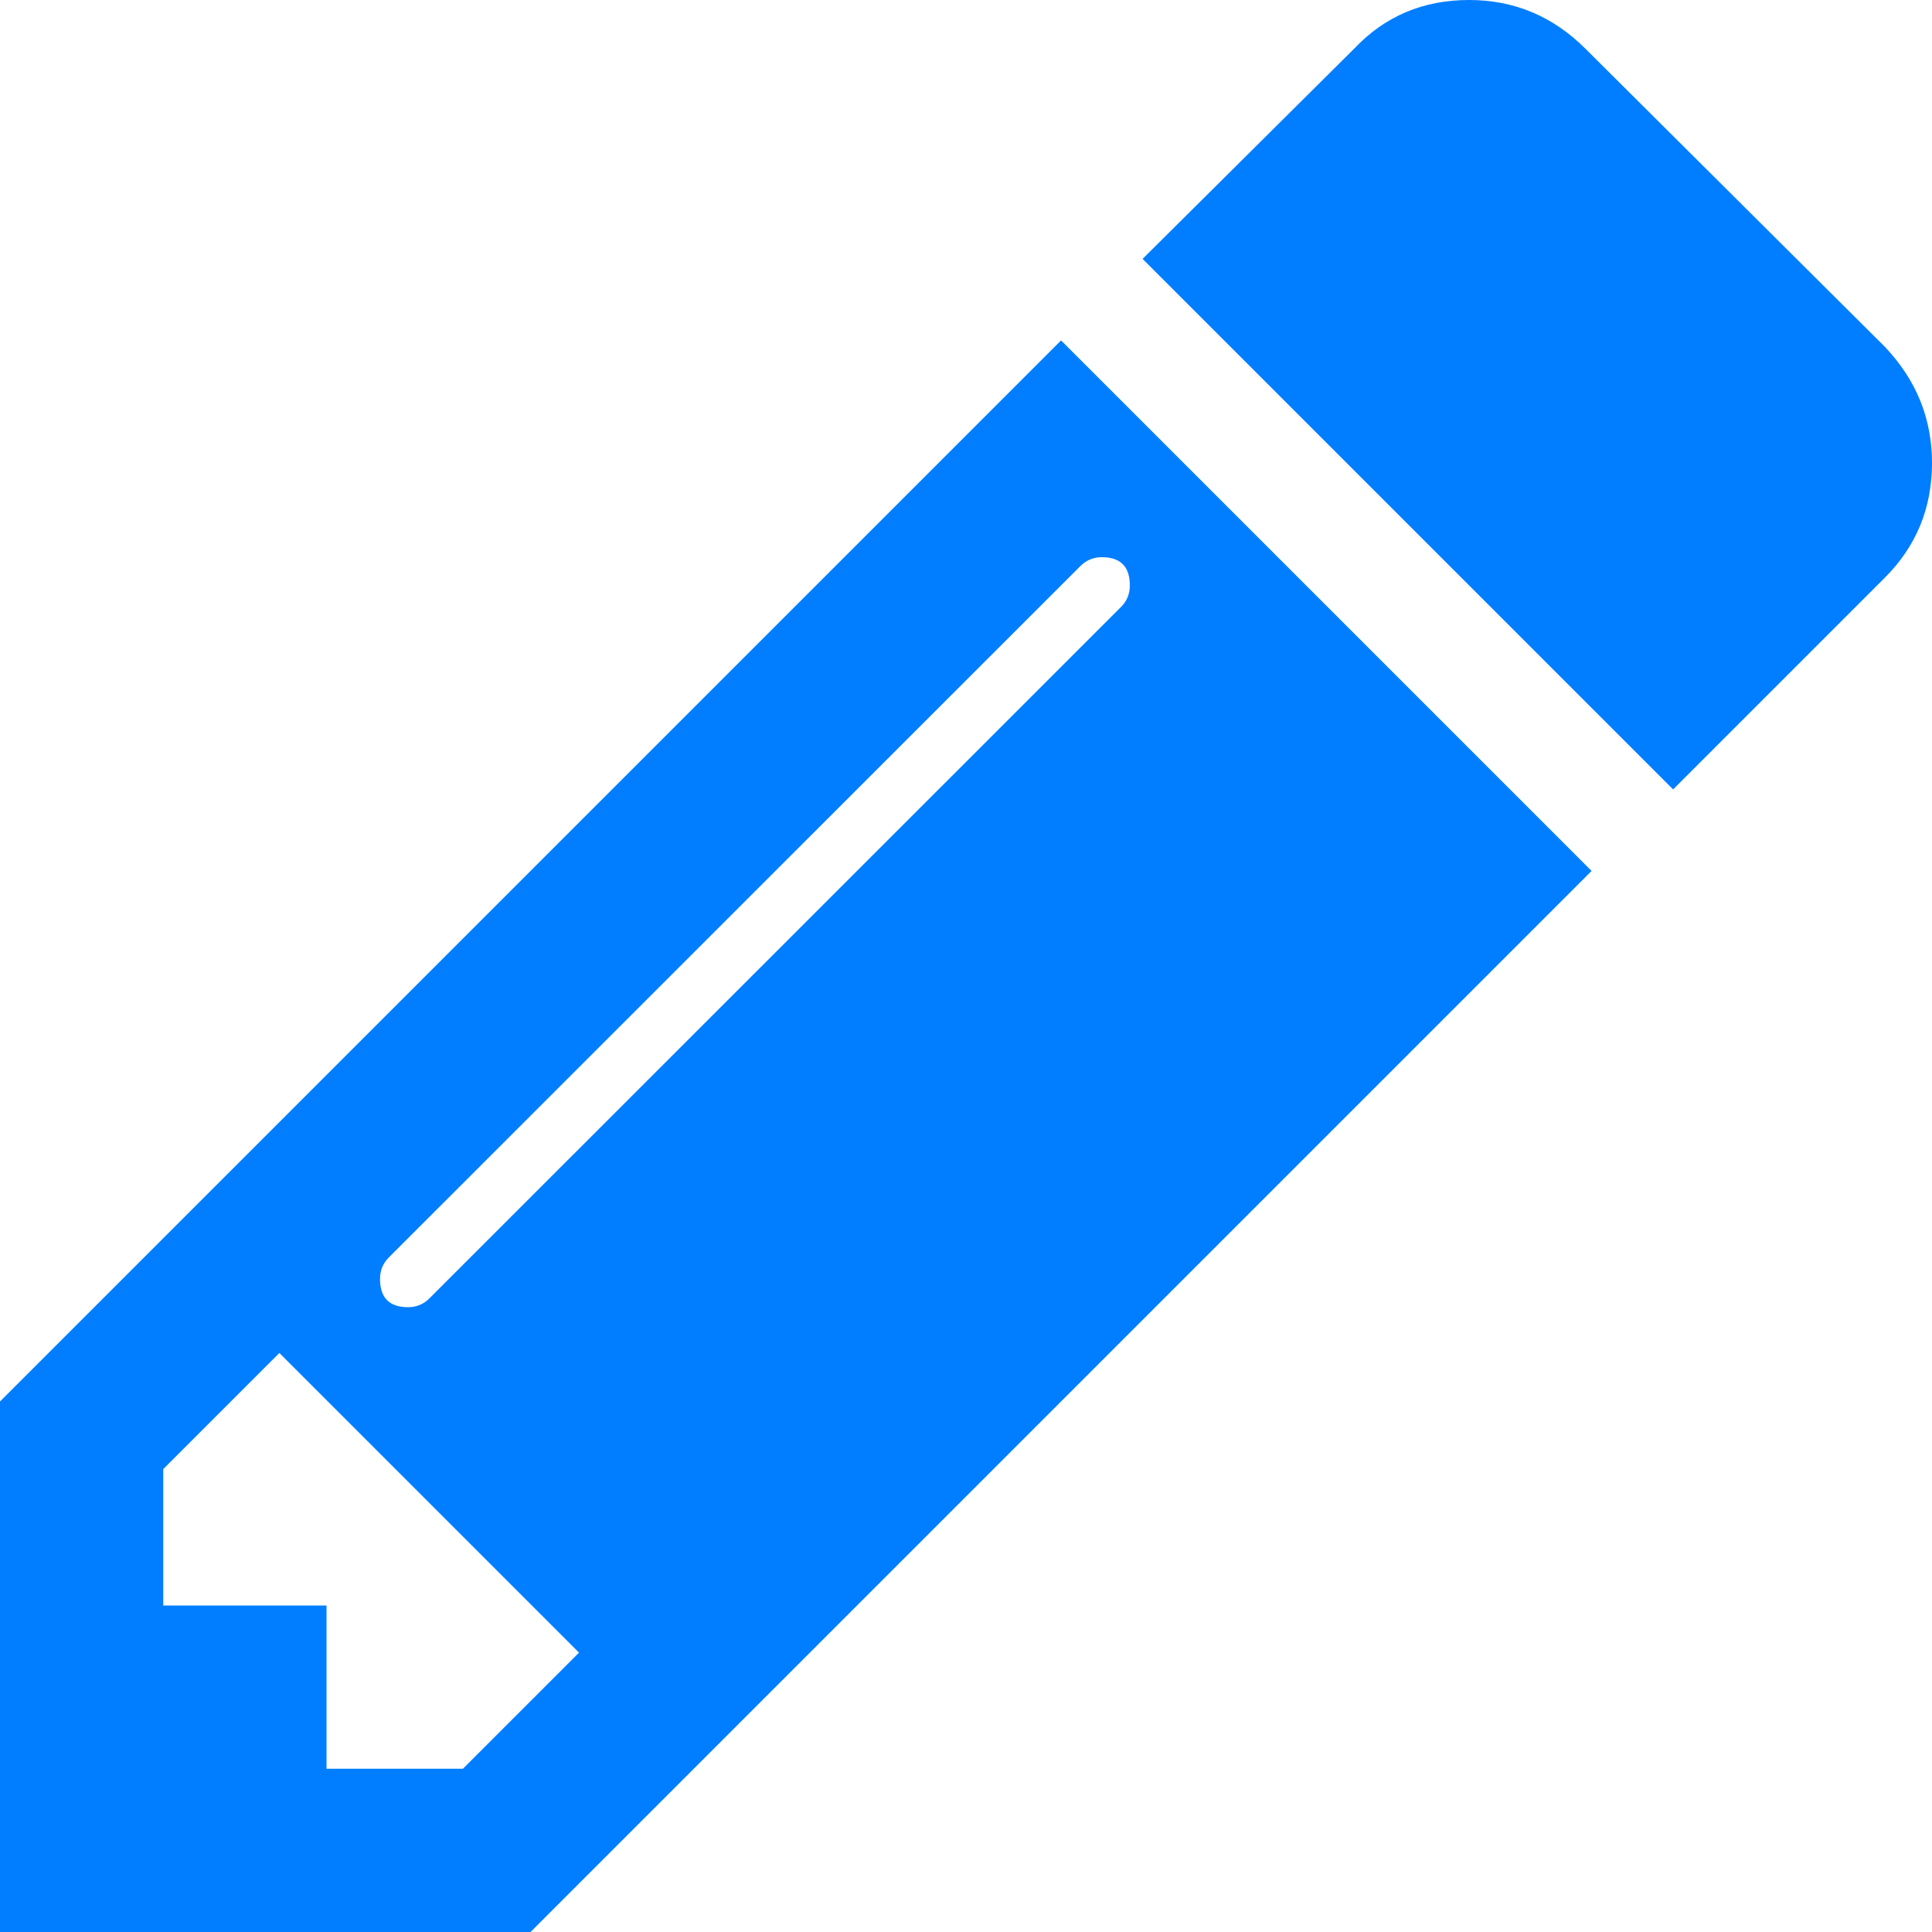
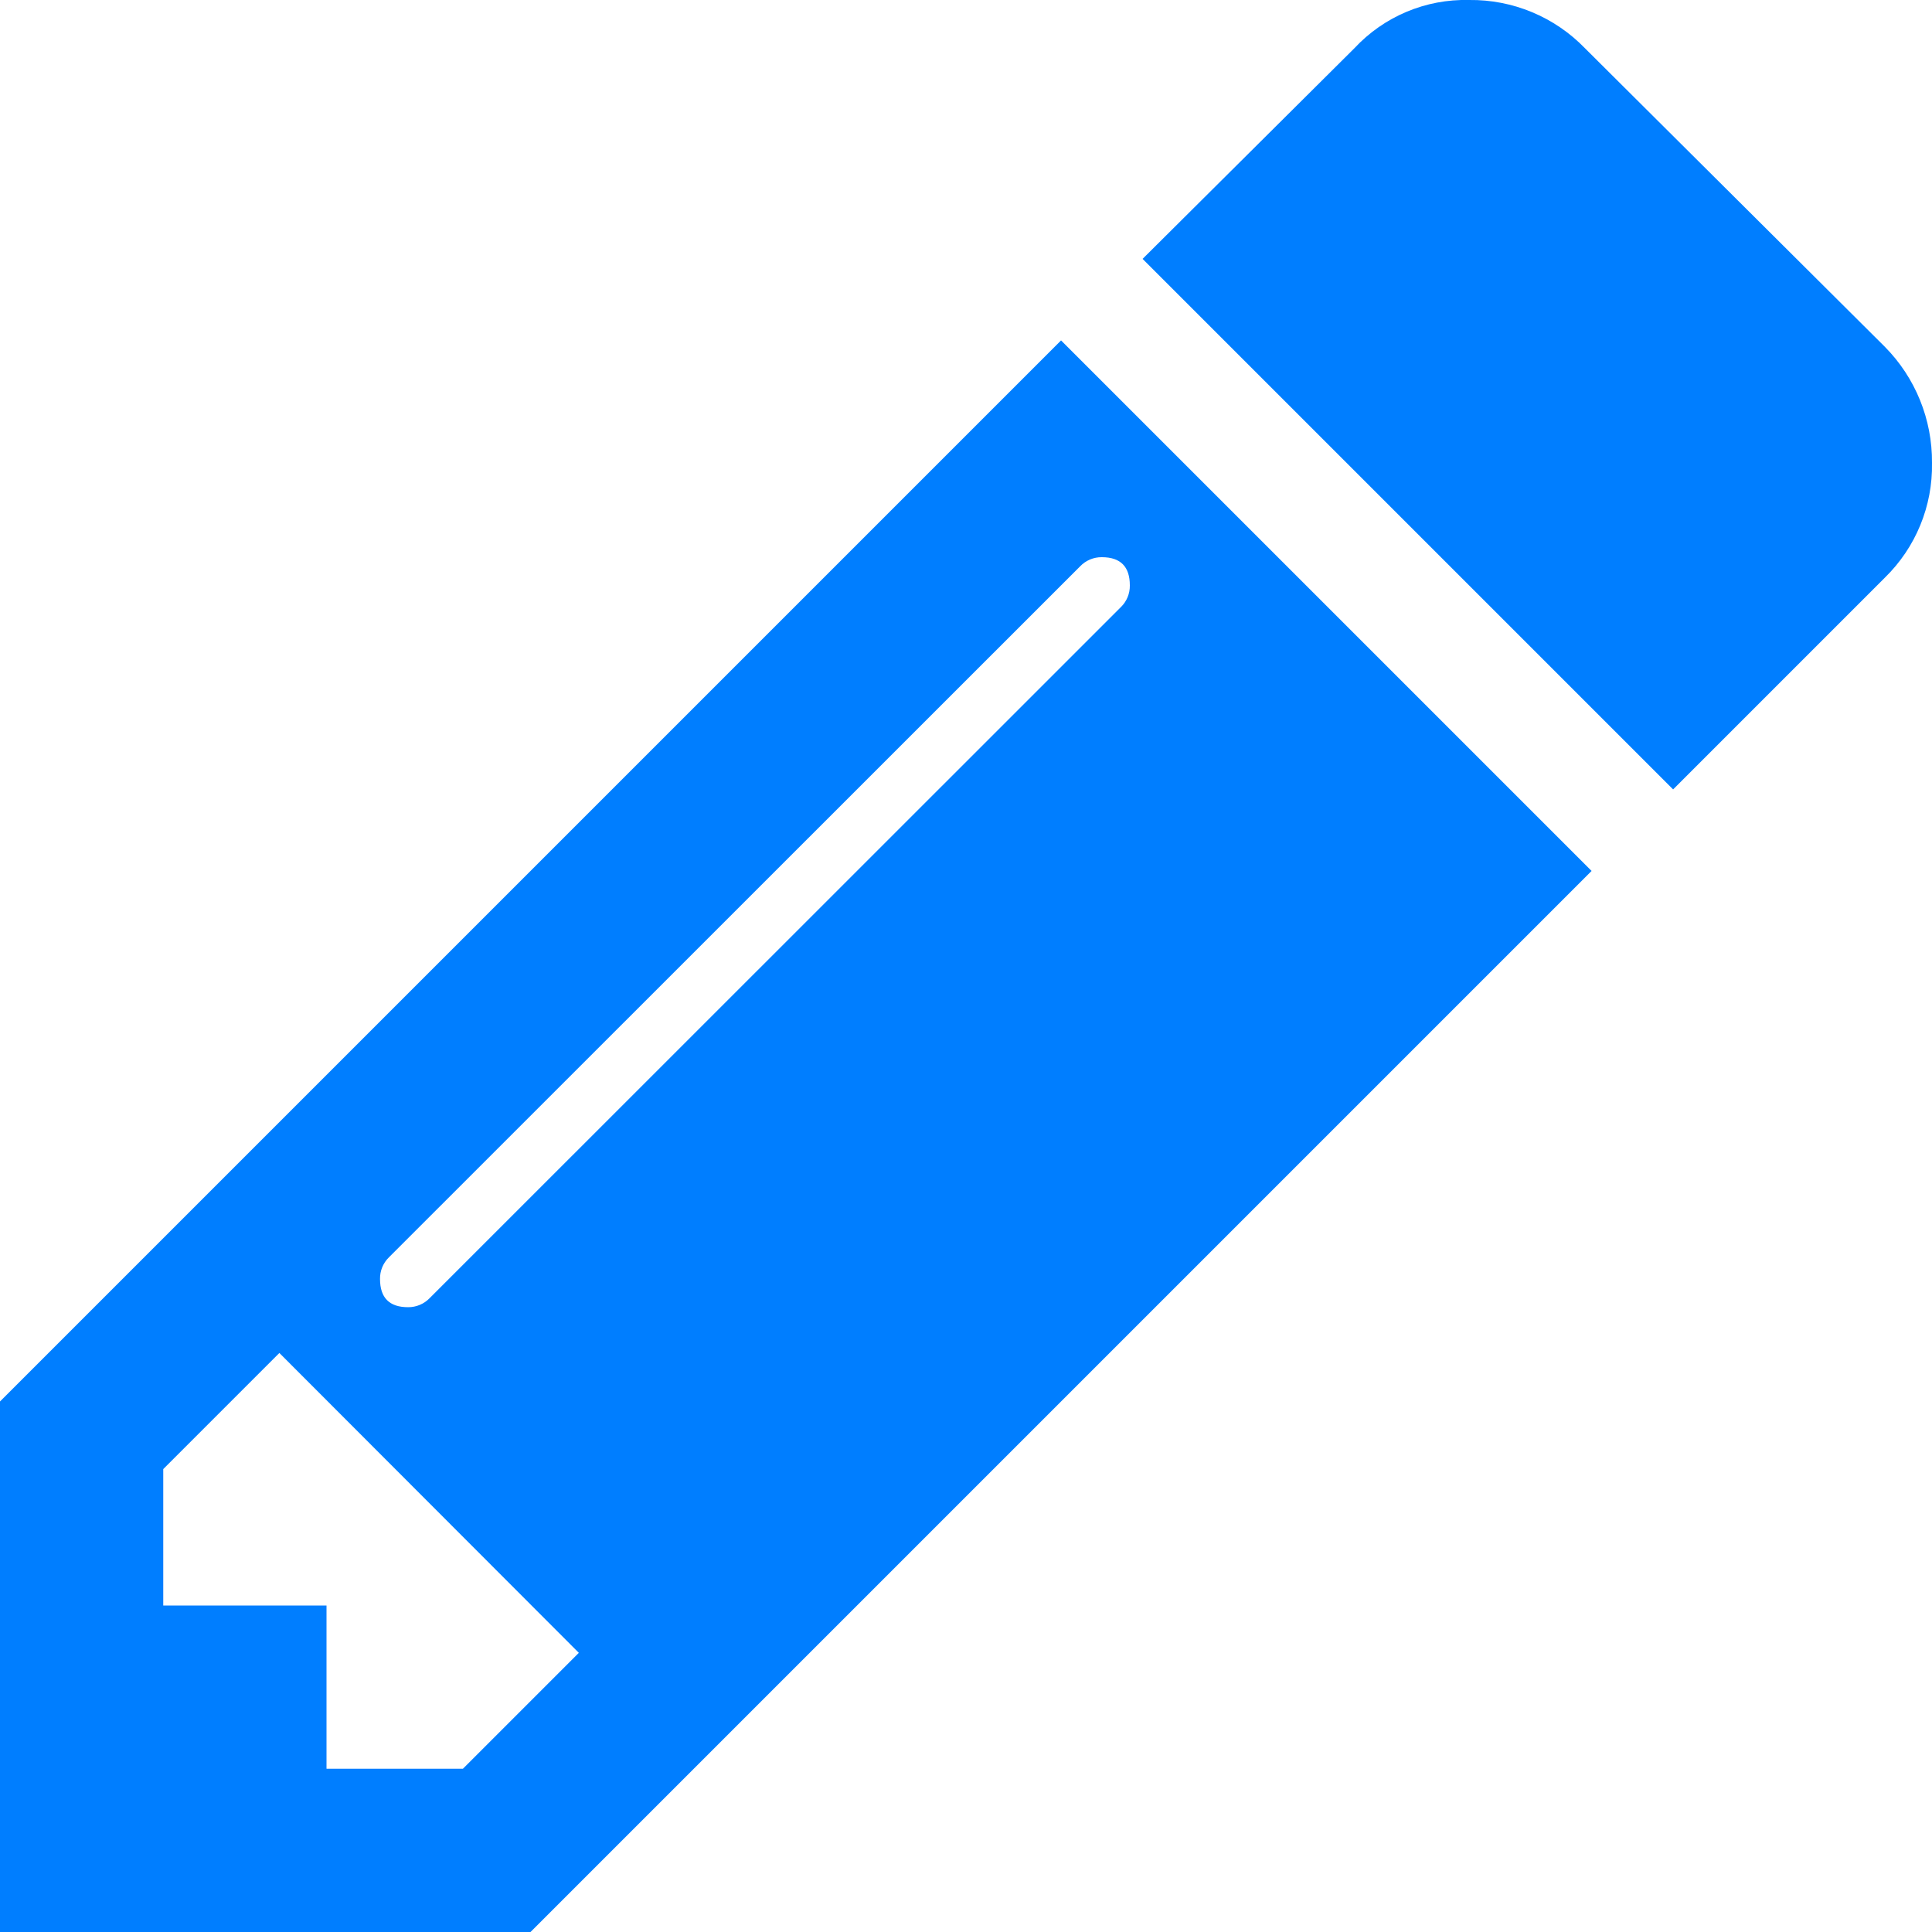
- <svg xmlns="http://www.w3.org/2000/svg" width="10px" height="10px" viewBox="0 0 10 10" version="1.1">
-   <defs />
-   <g id="Pages" stroke="none" stroke-width="1" fill="none" fill-rule="evenodd">
-     <g id="Content-Manager---Settings-view---Single" transform="translate(-668, -604)" fill="#007EFF" fill-rule="nonzero">
-       <g id="Container" transform="translate(257, 84)">
-         <g id="Forms" transform="translate(0, 77)">
-           <g id="Settings">
-             <g id="Attributes" transform="translate(12, 327)">
-               <g id="Order-attributes" transform="translate(0, 23)">
-                 <g id="Link" transform="translate(35, 0)">
-                   <path d="M366.396,102.155 L366.997,101.554 L365.446,100.003 L364.845,100.604 L364.845,101.31 L365.69,101.31 L365.69,102.155 L366.396,102.155 Z M369.848,96.03 C369.848,95.933 369.8,95.884 369.703,95.884 C369.659,95.884 369.622,95.9 369.591,95.931 L366.013,99.508 C365.982,99.539 365.967,99.576 365.967,99.62 C365.967,99.717 366.015,99.766 366.112,99.766 C366.156,99.766 366.194,99.75 366.224,99.719 L369.802,96.142 C369.833,96.111 369.848,96.074 369.848,96.03 Z M369.492,94.762 L372.238,97.508 L366.746,103 L364,103 L364,100.254 L369.492,94.762 Z M374,95.396 C374,95.629 373.919,95.827 373.756,95.99 L372.66,97.086 L369.914,94.34 L371.01,93.251 C371.168,93.084 371.366,93 371.604,93 C371.837,93 372.037,93.084 372.205,93.251 L373.756,94.795 C373.919,94.967 374,95.167 374,95.396 Z" id="Shape" />
-                 </g>
-               </g>
-             </g>
-           </g>
-         </g>
-       </g>
-     </g>
-   </g>
+ <svg xmlns="http://www.w3.org/2000/svg" width="10" height="10">
+   <path d="M2.396 9.155l.6-.6-1.55-1.552-.601.601v.706h.845v.845h.706zM5.848 3.03c0-.097-.048-.146-.145-.146a.153.153 0 0 0-.112.047L2.013 6.508a.153.153 0 0 0-.046.112c0 .097.048.146.145.146a.153.153 0 0 0 .112-.047l3.578-3.577a.153.153 0 0 0 .046-.112zm-.356-1.268l2.746 2.746L2.746 10H0V7.254l5.492-5.492zM10 2.396a.809.809 0 0 1-.244.594L8.66 4.086 5.914 1.34 7.01.25A.784.784 0 0 1 7.604 0a.82.82 0 0 1 .6.25l1.552 1.545a.845.845 0 0 1 .244.601z" fill="#007EFF" fill-rule="nonzero" />
</svg>
